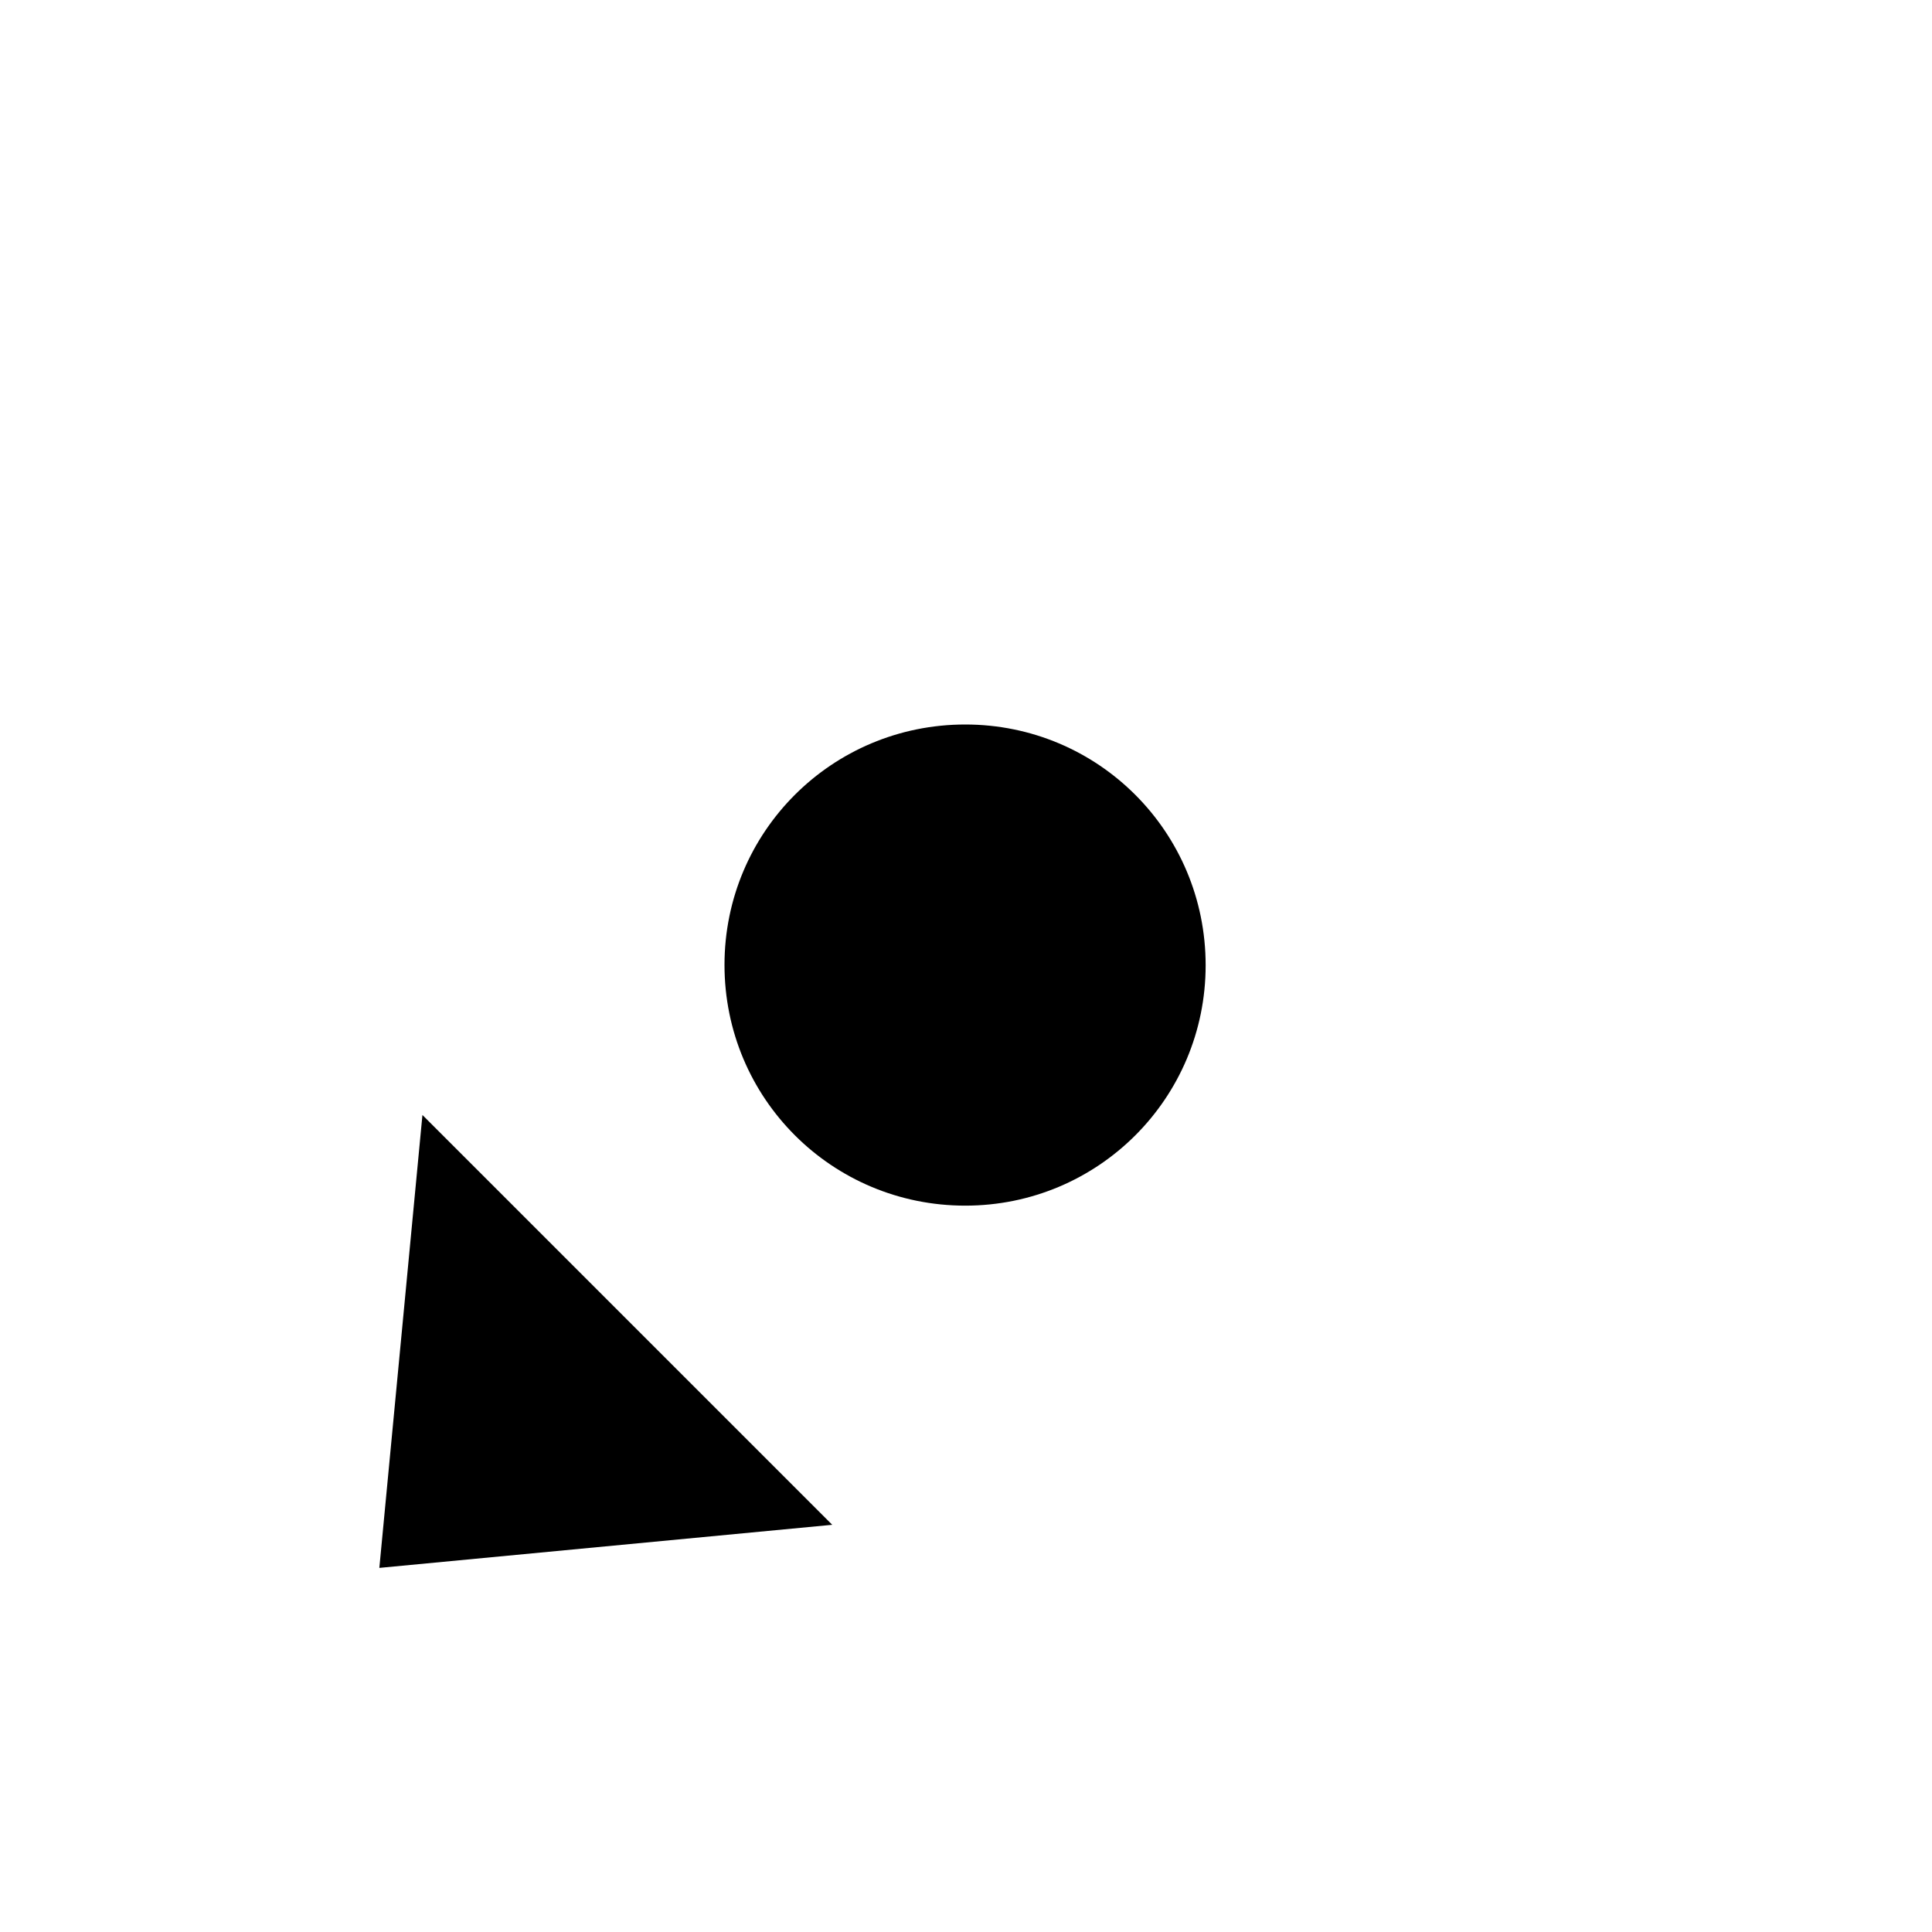
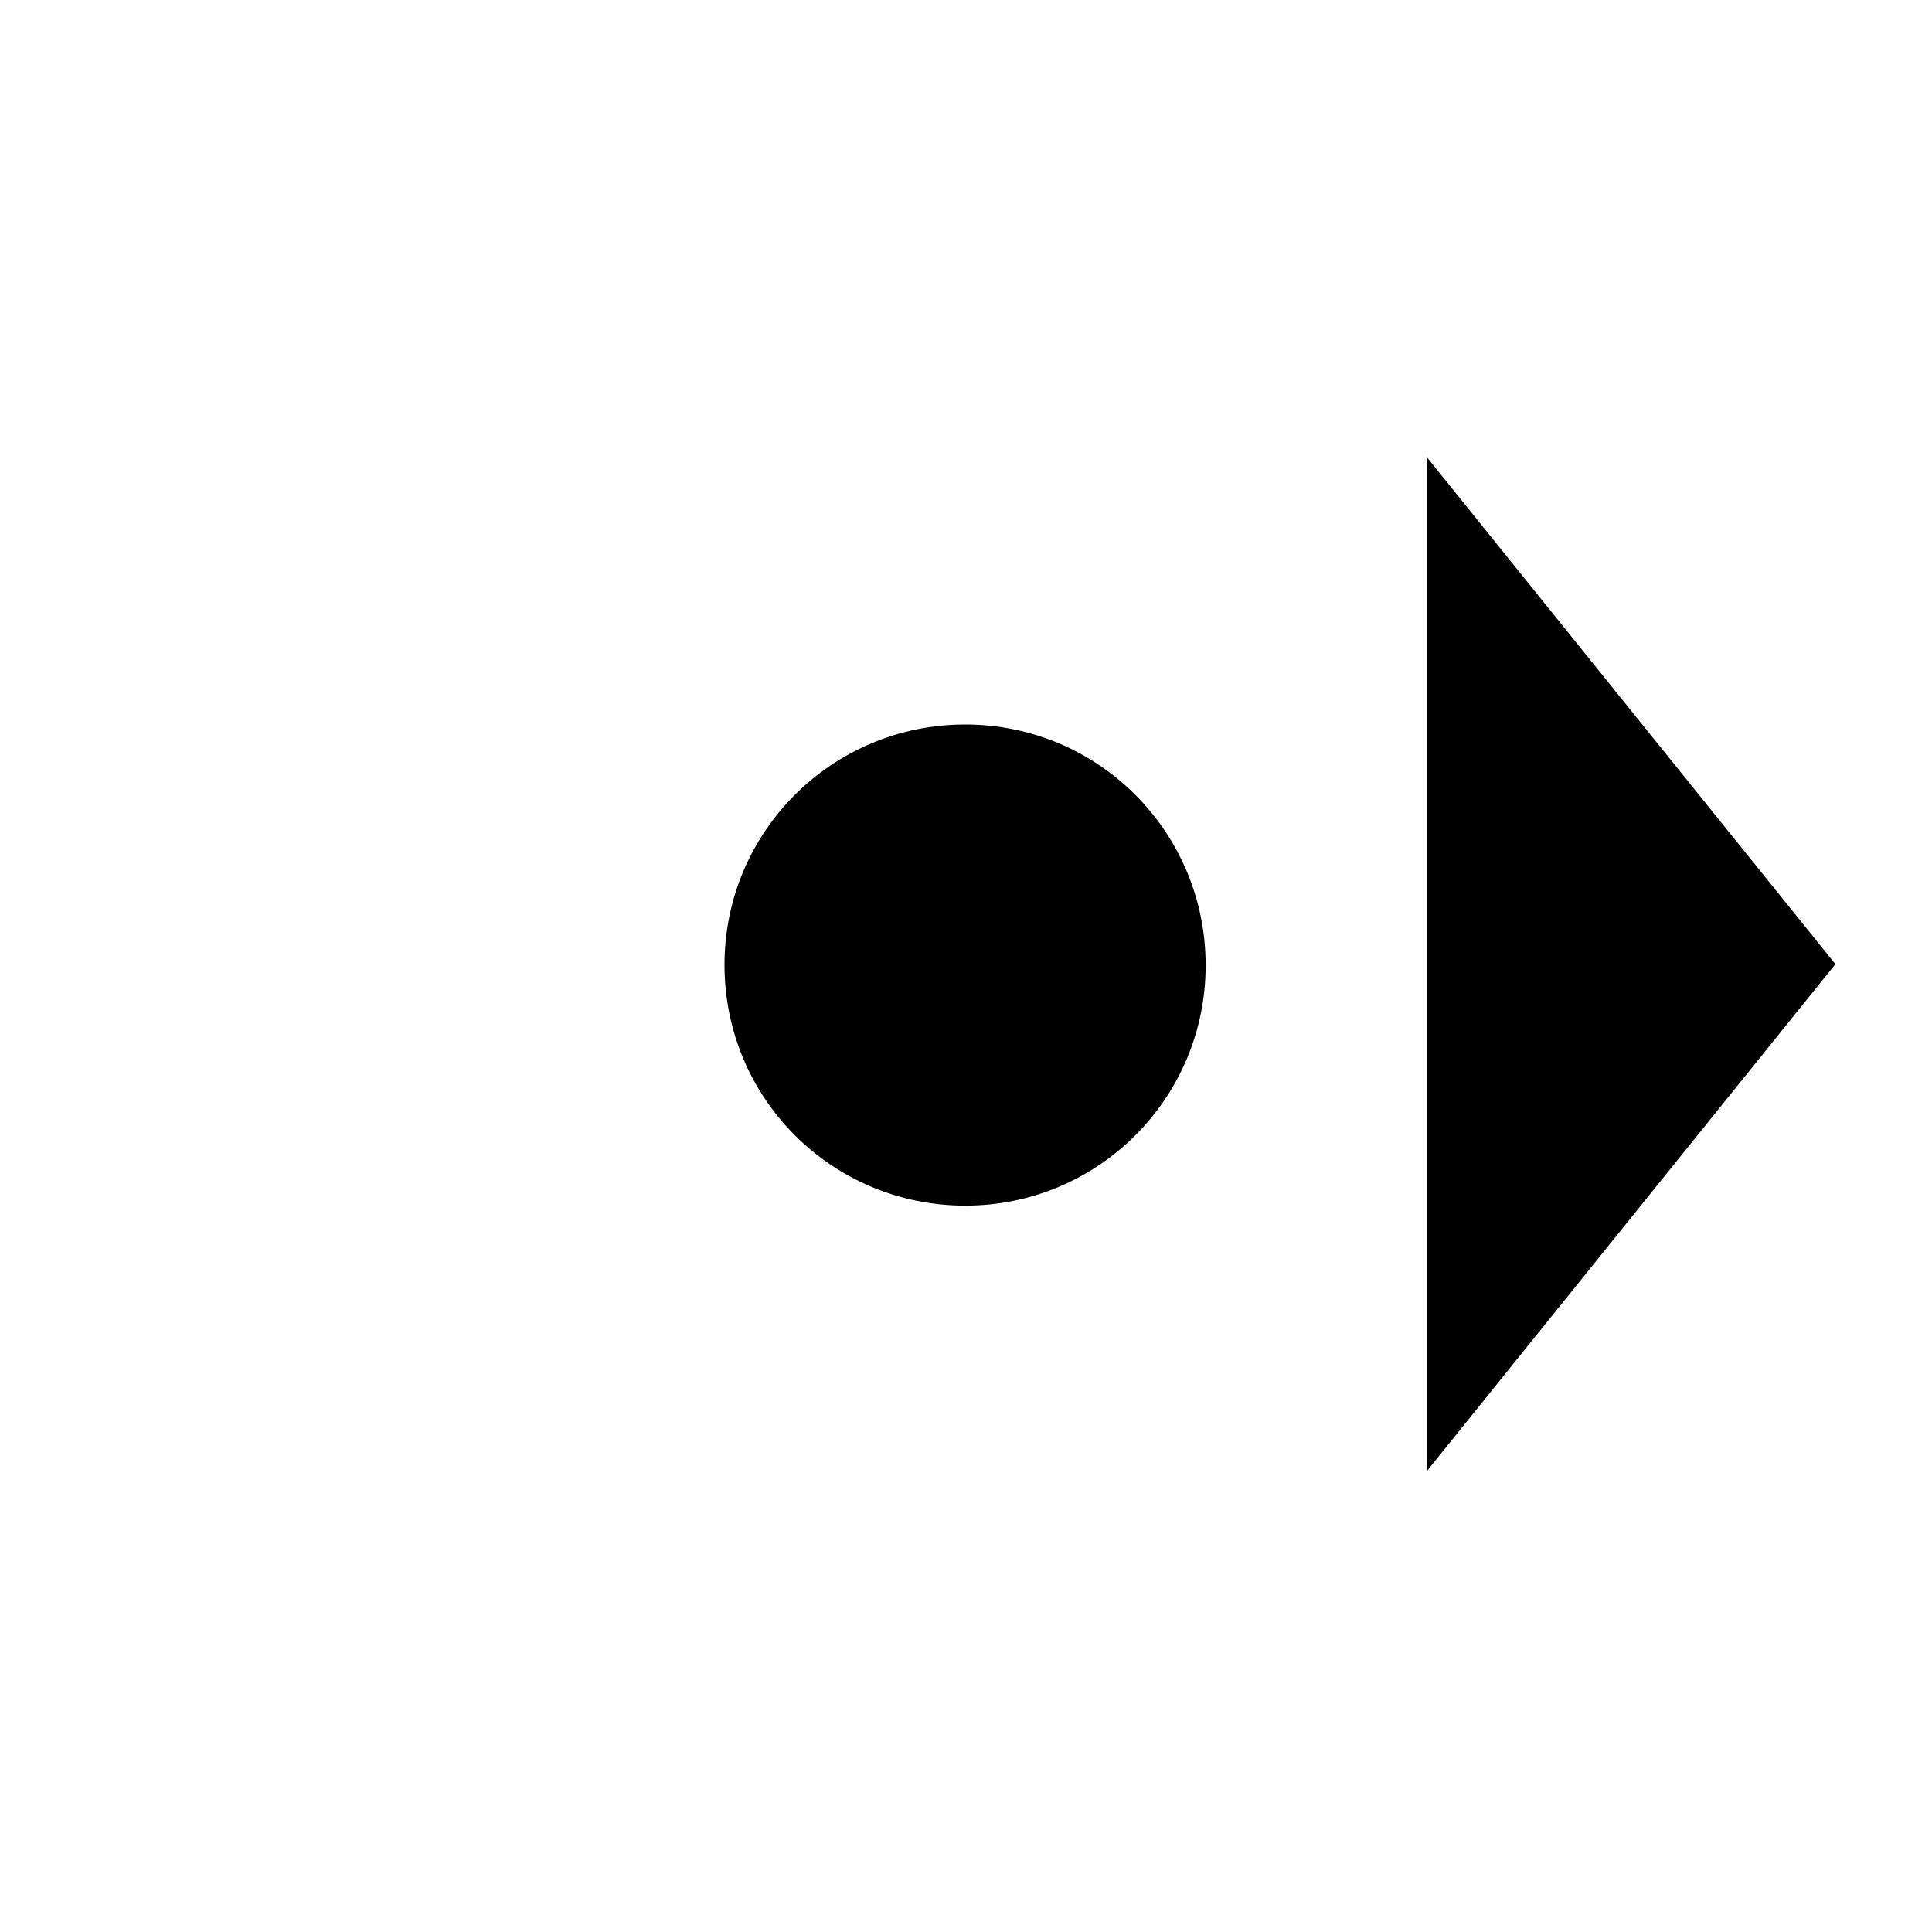
- <svg xmlns="http://www.w3.org/2000/svg" version="1.2" viewBox="0 0 520 520" width="520" height="520">
+ <svg xmlns="http://www.w3.org/2000/svg" version="1.2" style="rotate: -225deg" viewBox="0 0 520 520" width="20" height="20">
  <style>
		.s0 { fill: #000000 } 
	</style>
-   <path id="Форма 1" fill-rule="evenodd" class="s0" d="m259.8 324.5c-35.9 0-64.8-28.9-64.8-64.8 0-35.8 28.9-64.7 64.8-64.7 35.8 0 64.7 28.9 64.7 64.8 0 35.8-28.9 64.7-64.7 64.7z" />
-   <path id="Форма 3 copy 6" fill-rule="evenodd" class="s0" d="m224 410.4l-121.9 11.6 11.6-121.9z" />
+   <path id="1" fill-rule="evenodd" class="s0" d="m259.8 324.5c-35.9 0-64.8-28.9-64.8-64.8 0-35.8 28.9-64.7 64.8-64.7 35.8 0 64.7 28.9 64.7 64.8 0 35.8-28.9 64.7-64.7 64.7z" />
+   <path id="2" fill-rule="evenodd" class="s0" d="m384 123l110 136.5-110 136.5z" />
</svg>
